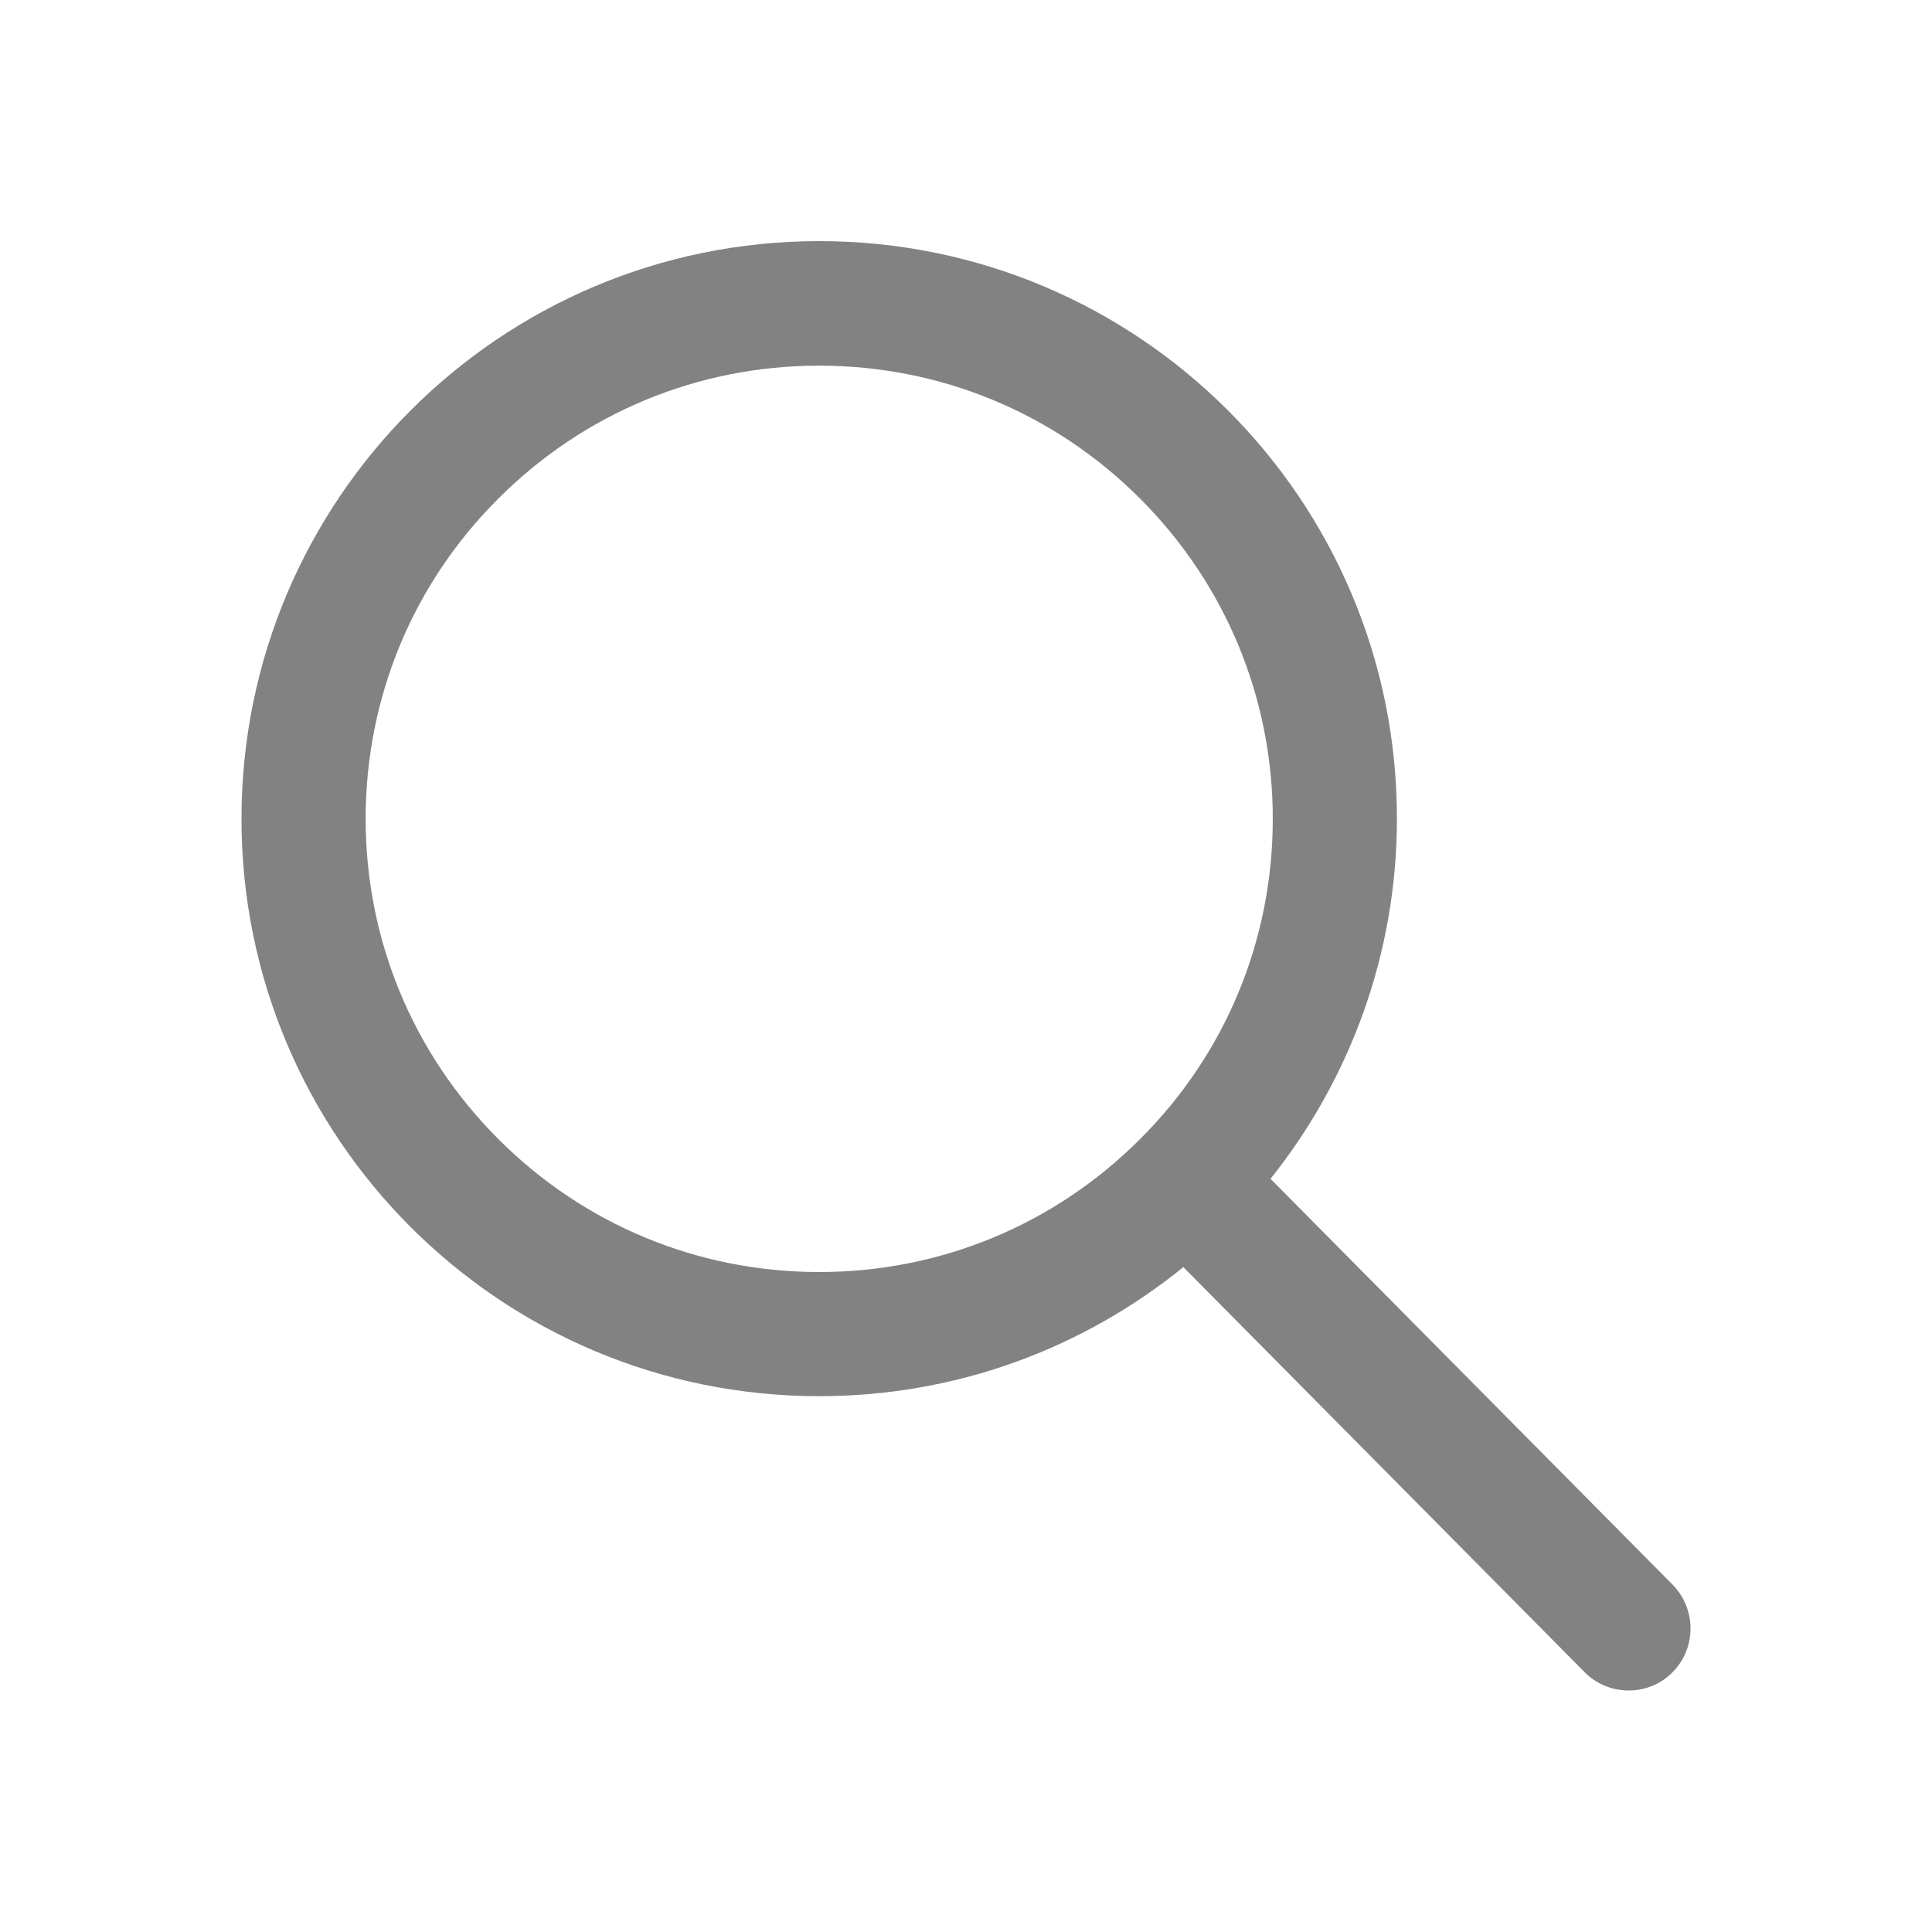
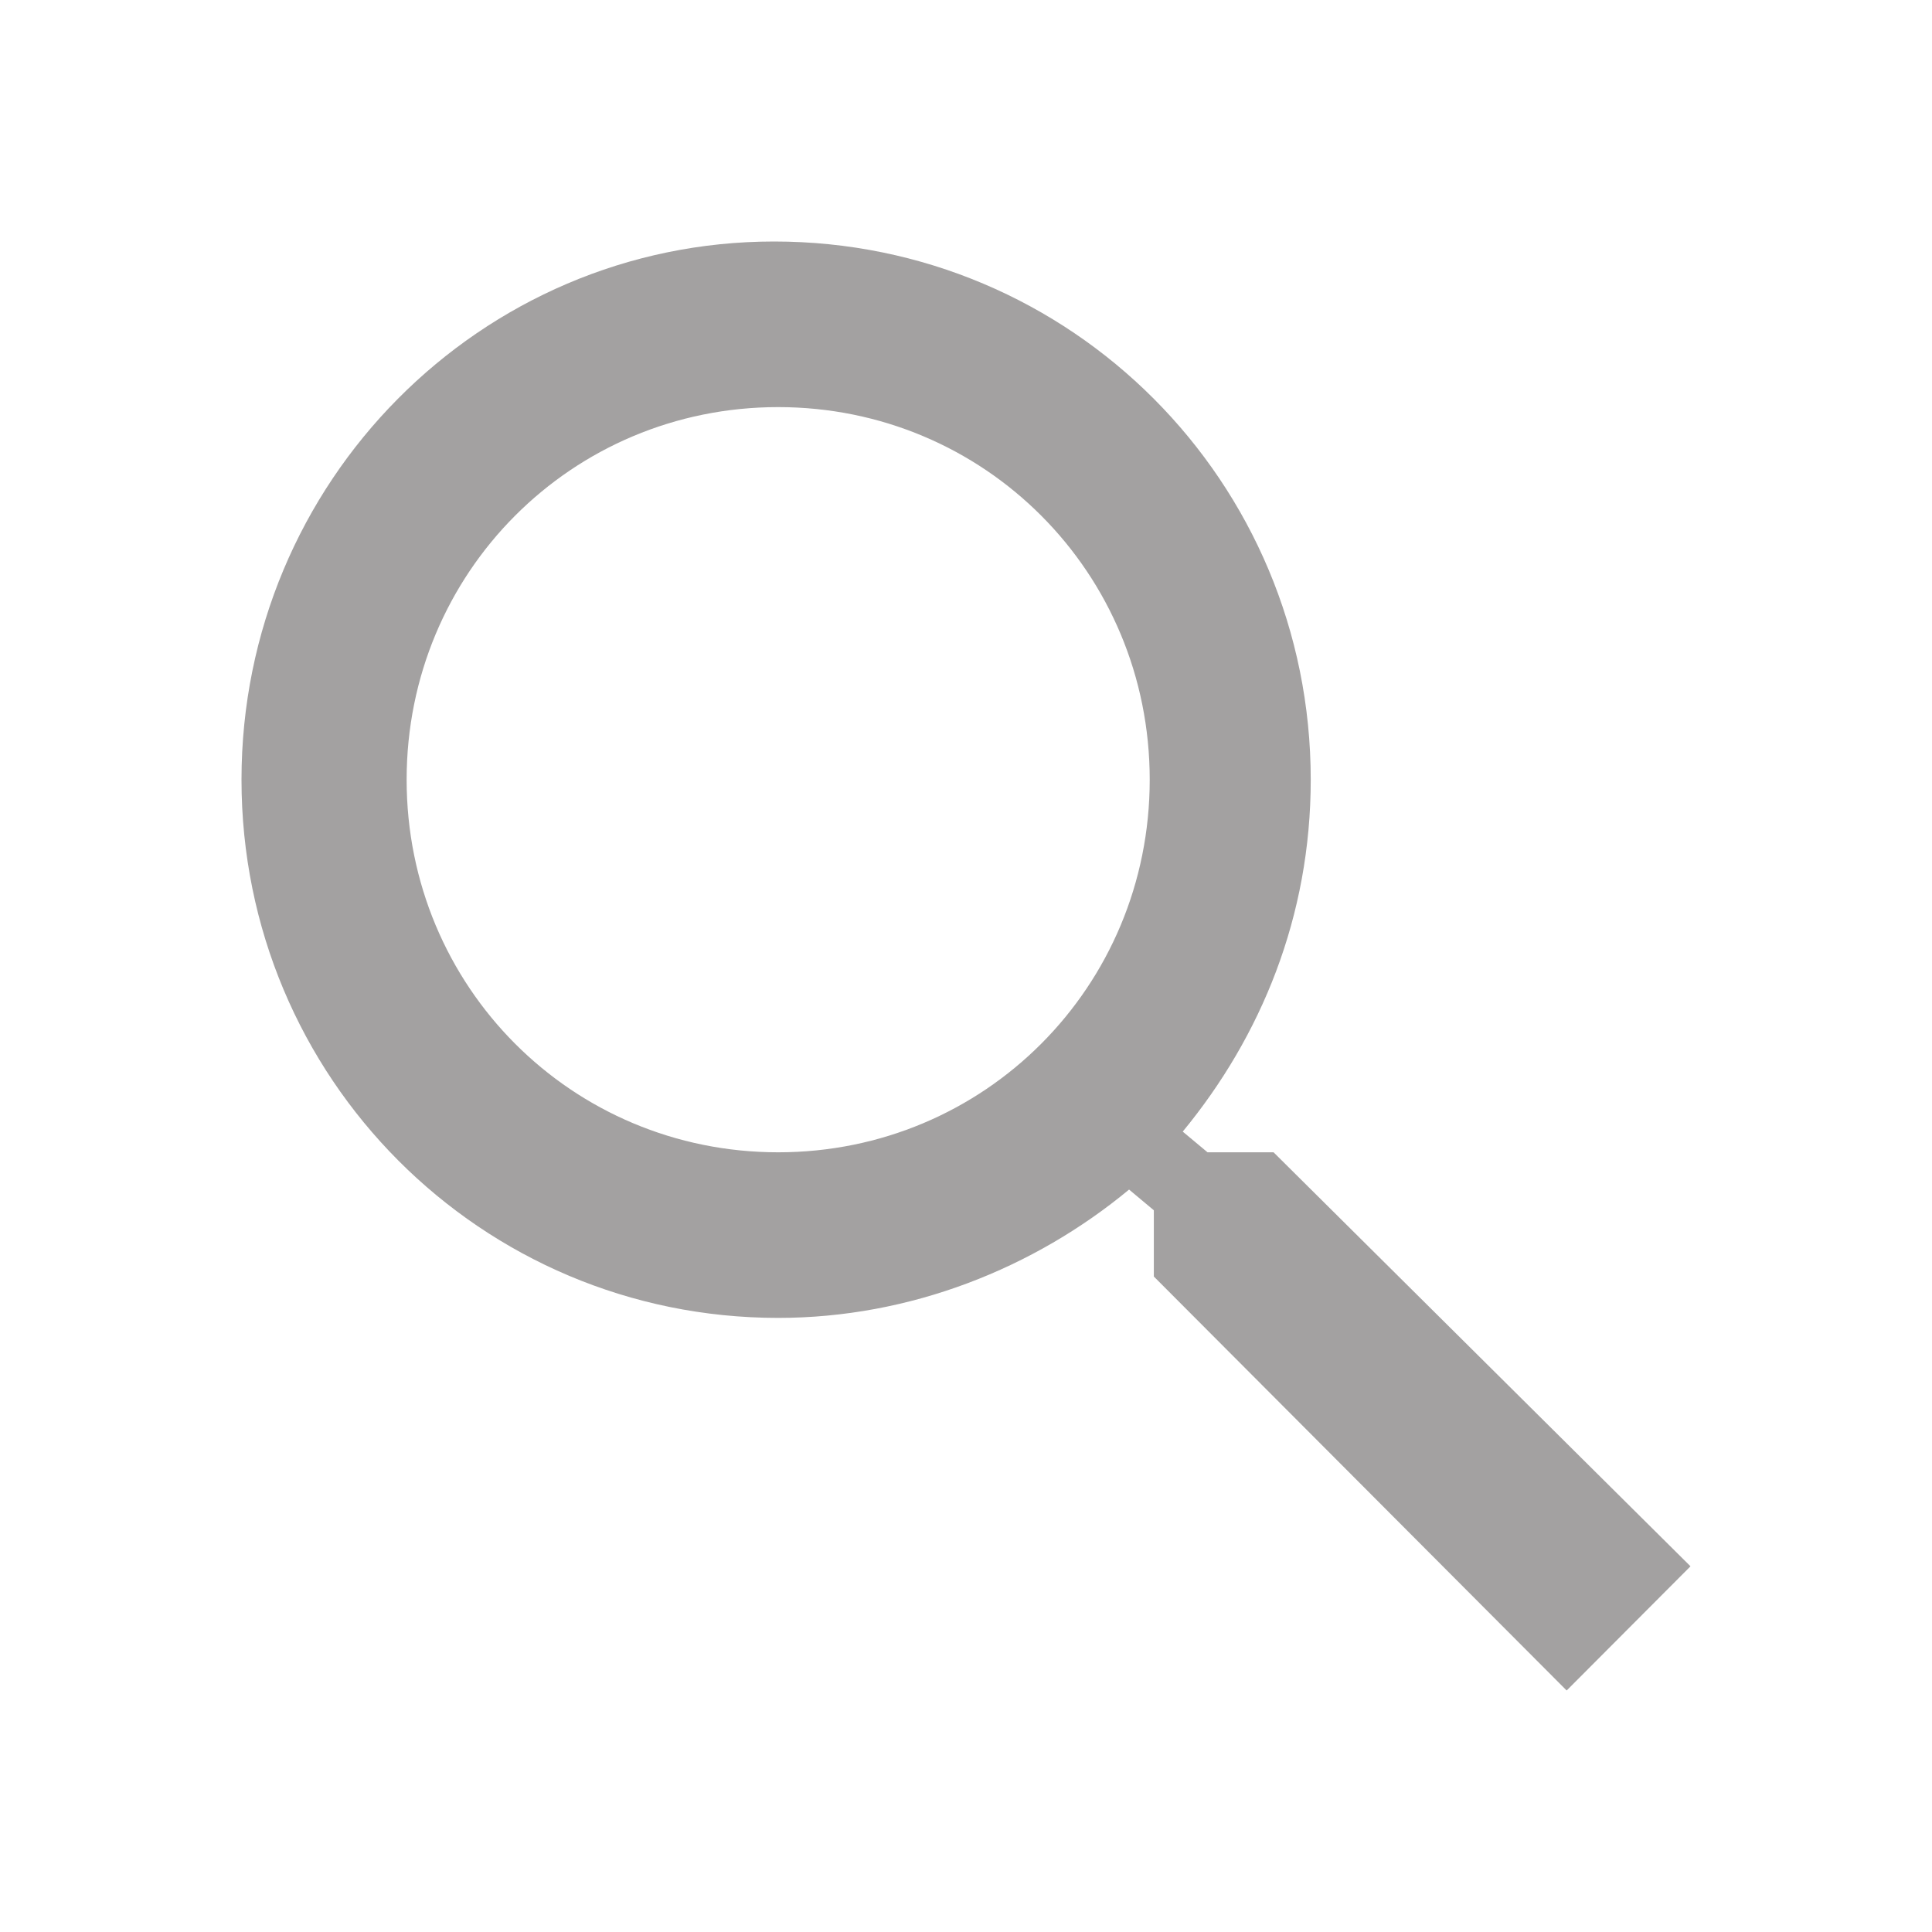
<svg xmlns="http://www.w3.org/2000/svg" viewBox="0 0 512 512">
-   <path fill="#828282" d="M443.5 420.2L336.7 312.4c20.9-26.2 33.5-59.4 33.5-95.5 0-84.5-68.5-153-153.1-153S64 132.5 64 217s68.5 153 153.1 153c36.6 0 70.1-12.8 96.5-34.2l106.1 107.1c3.2 3.4 7.6 5.1 11.9 5.1 4.1 0 8.2-1.5 11.3-4.5 6.6-6.3 6.8-16.7.6-23.3zm-226.4-83.1c-32.1 0-62.3-12.5-85-35.2-22.7-22.7-35.2-52.9-35.2-84.9 0-32.1 12.5-62.3 35.2-84.9 22.7-22.7 52.9-35.2 85-35.2s62.3 12.5 85 35.2c22.7 22.7 35.2 52.9 35.2 84.9 0 32.1-12.5 62.3-35.2 84.9-22.7 22.7-52.9 35.2-85 35.2z" />
+   <path fill="#a3a1a1" d="M337.509 305.372h-17.501l-6.571-5.486c20.791-25.232 33.922-57.054 33.922-93.257C347.358 127.632 283.896 64 205.135 64 127.452 64 64 127.632 64 206.629s63.452 142.628 142.225 142.628c35.011 0 67.831-13.167 92.991-34.008l6.561 5.487v17.551L415.18 448 448 415.086 337.509 305.372zm-131.284 0c-54.702 0-98.463-43.887-98.463-98.743 0-54.858 43.761-98.742 98.463-98.742 54.7 0 98.462 43.884 98.462 98.742 0 54.856-43.762 98.743-98.462 98.743z" />
</svg>
